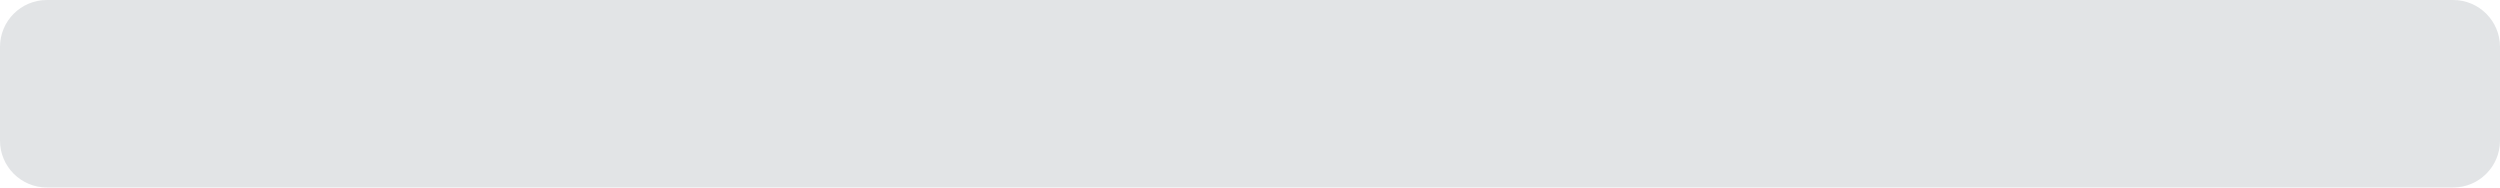
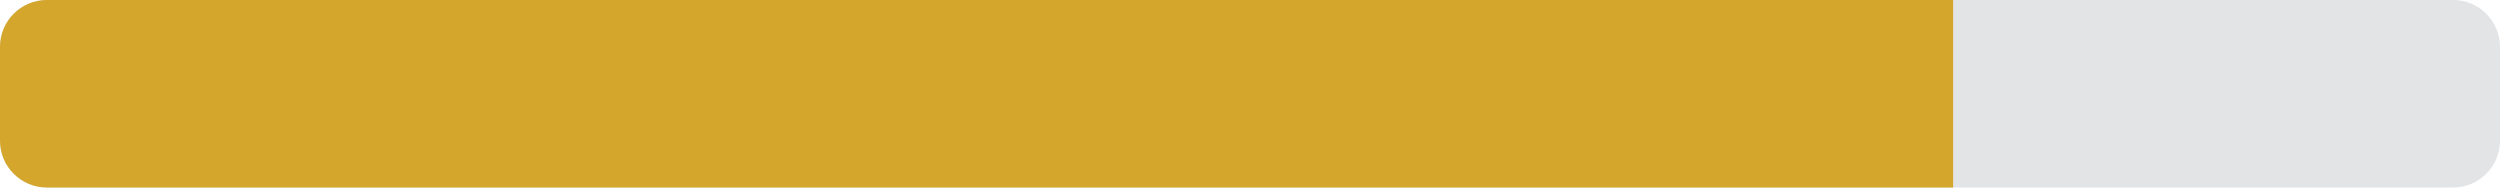
- <svg xmlns="http://www.w3.org/2000/svg" width="160" height="12" viewBox="0 0 160 12" role="img" aria-label="aws cloudfront: 0 of 41 variables covered (blocked)">
+ <svg xmlns="http://www.w3.org/2000/svg" width="160" height="12" viewBox="0 0 160 12" role="img" aria-label="aws cloudfront: 32 of 41 variables covered (partial)">
  <clipPath id="r">
    <rect width="160" height="12" rx="3" />
  </clipPath>
  <g clip-path="url(#r)">
    <rect width="160" height="12" fill="#8c959f" fill-opacity="0.25" />
+     <rect width="125" height="12" fill="#d4a72c" />
  </g>
</svg>
